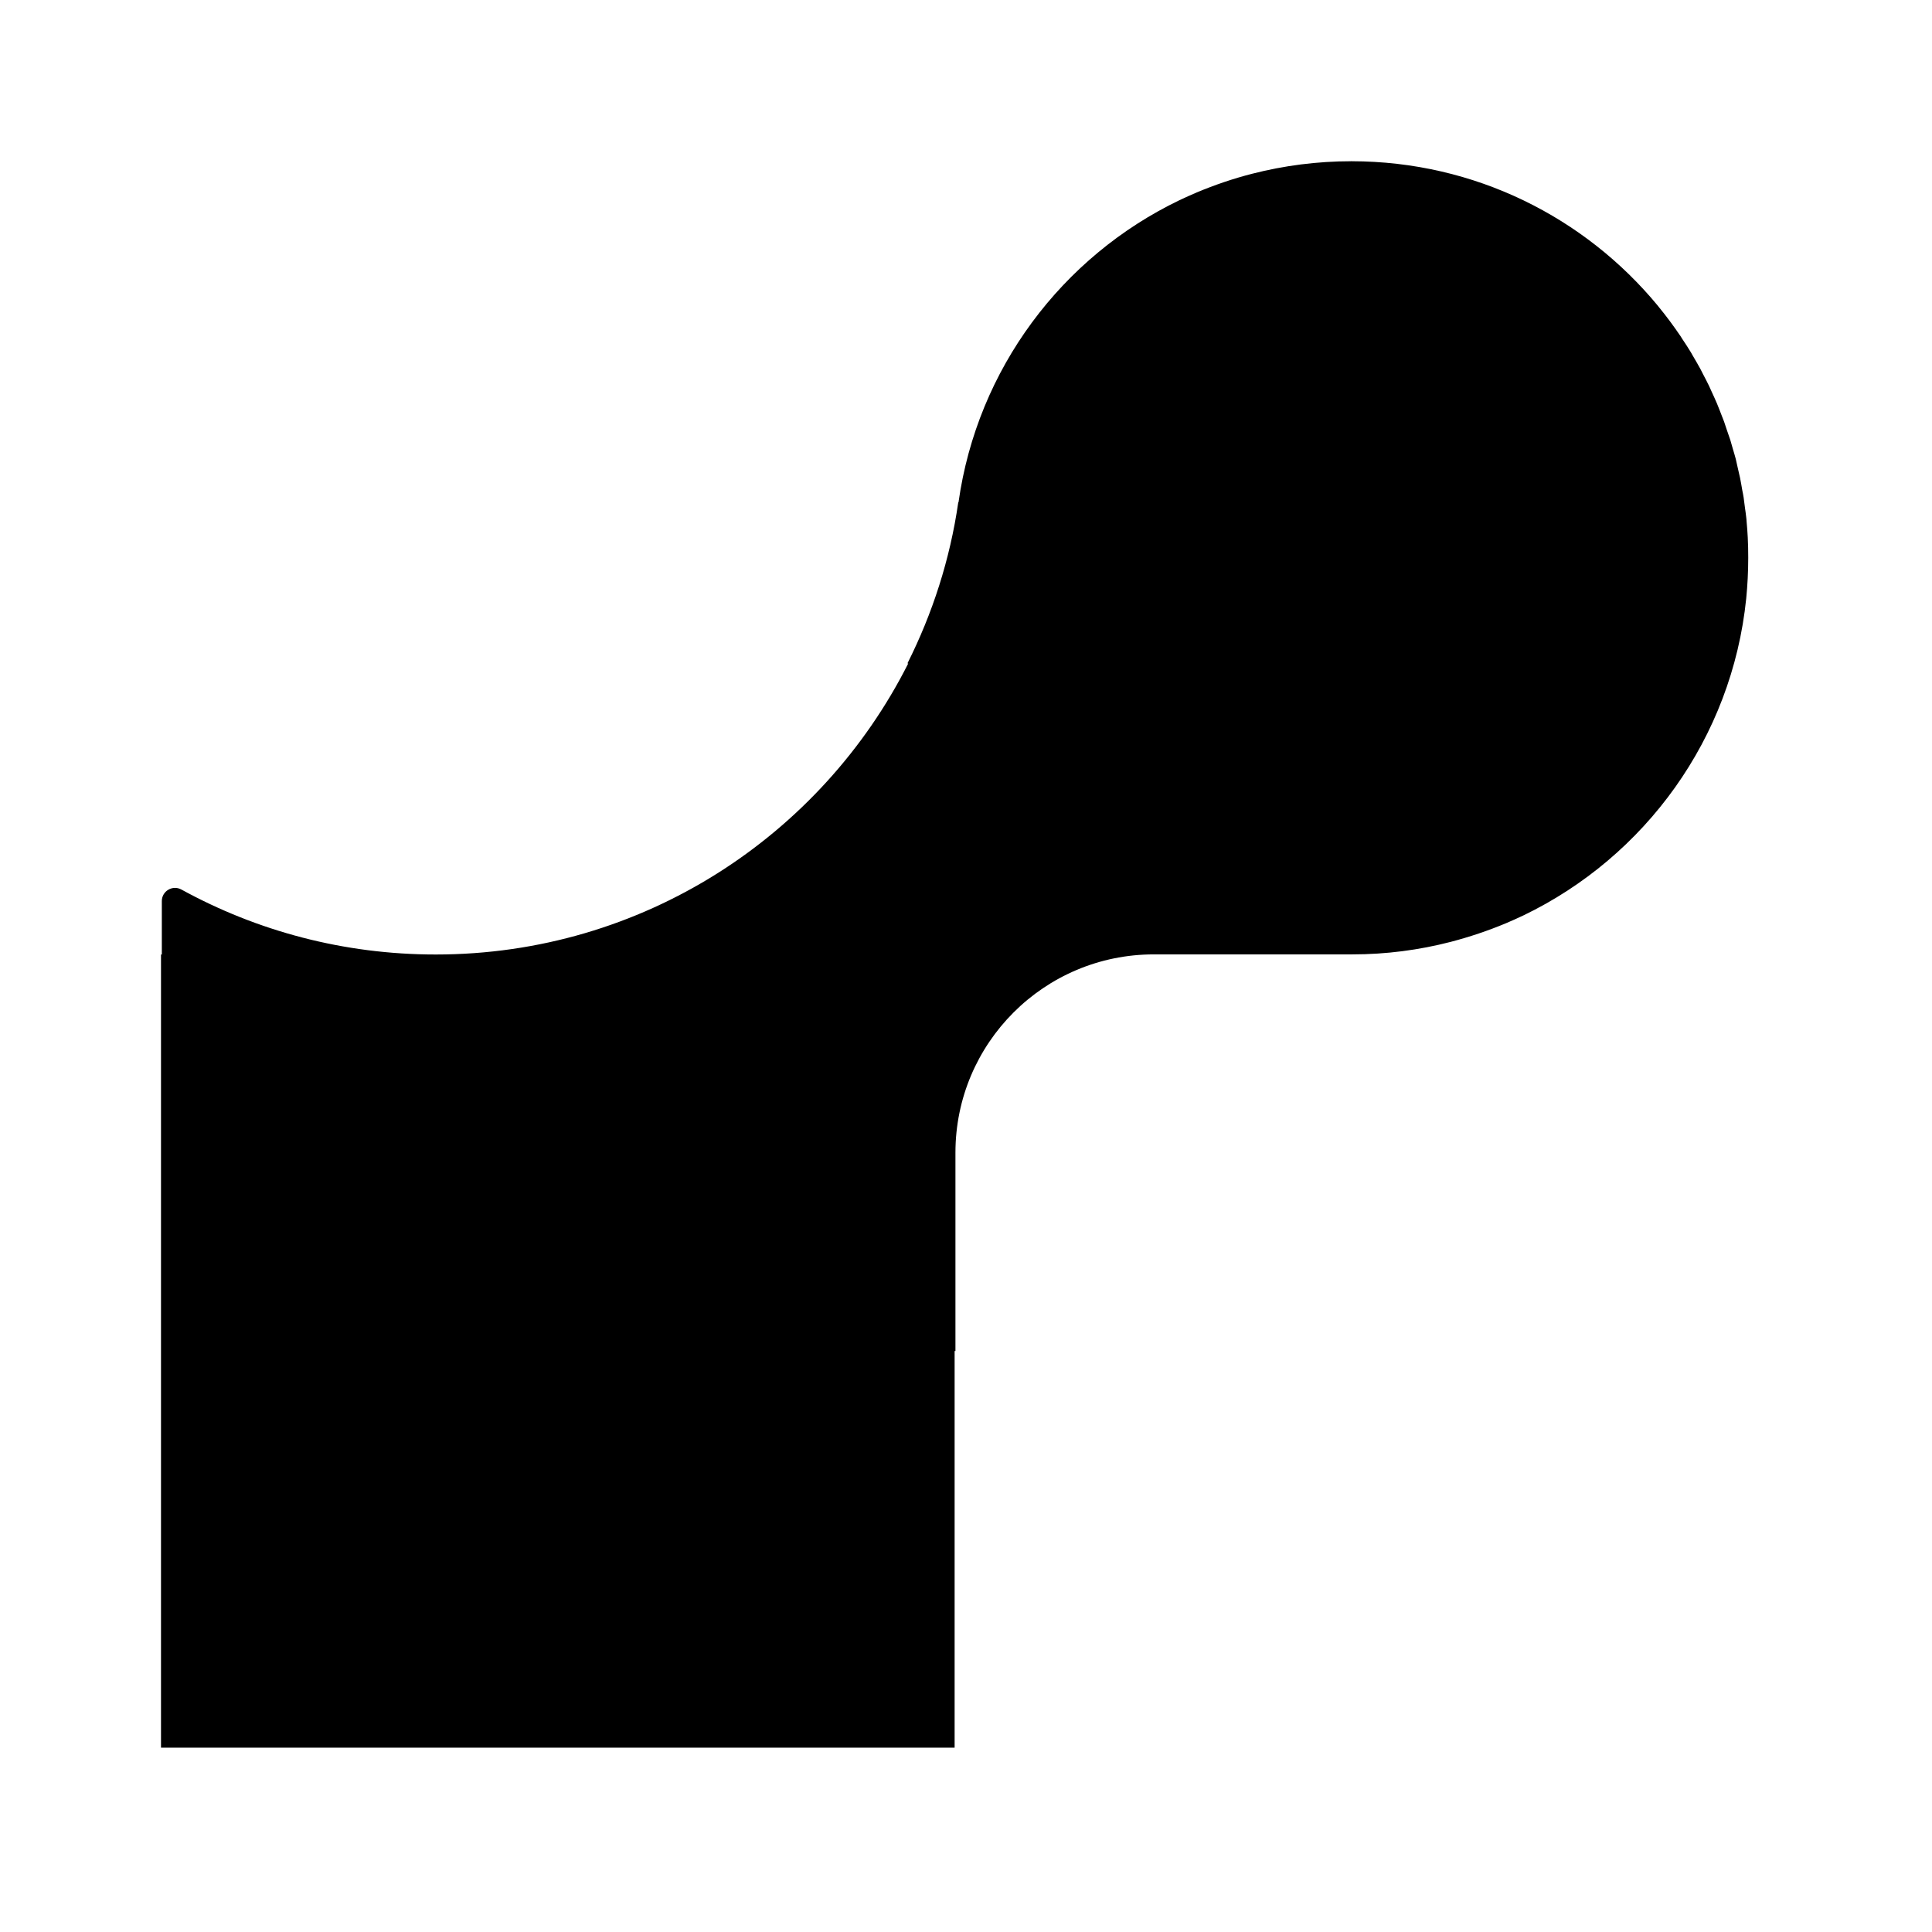
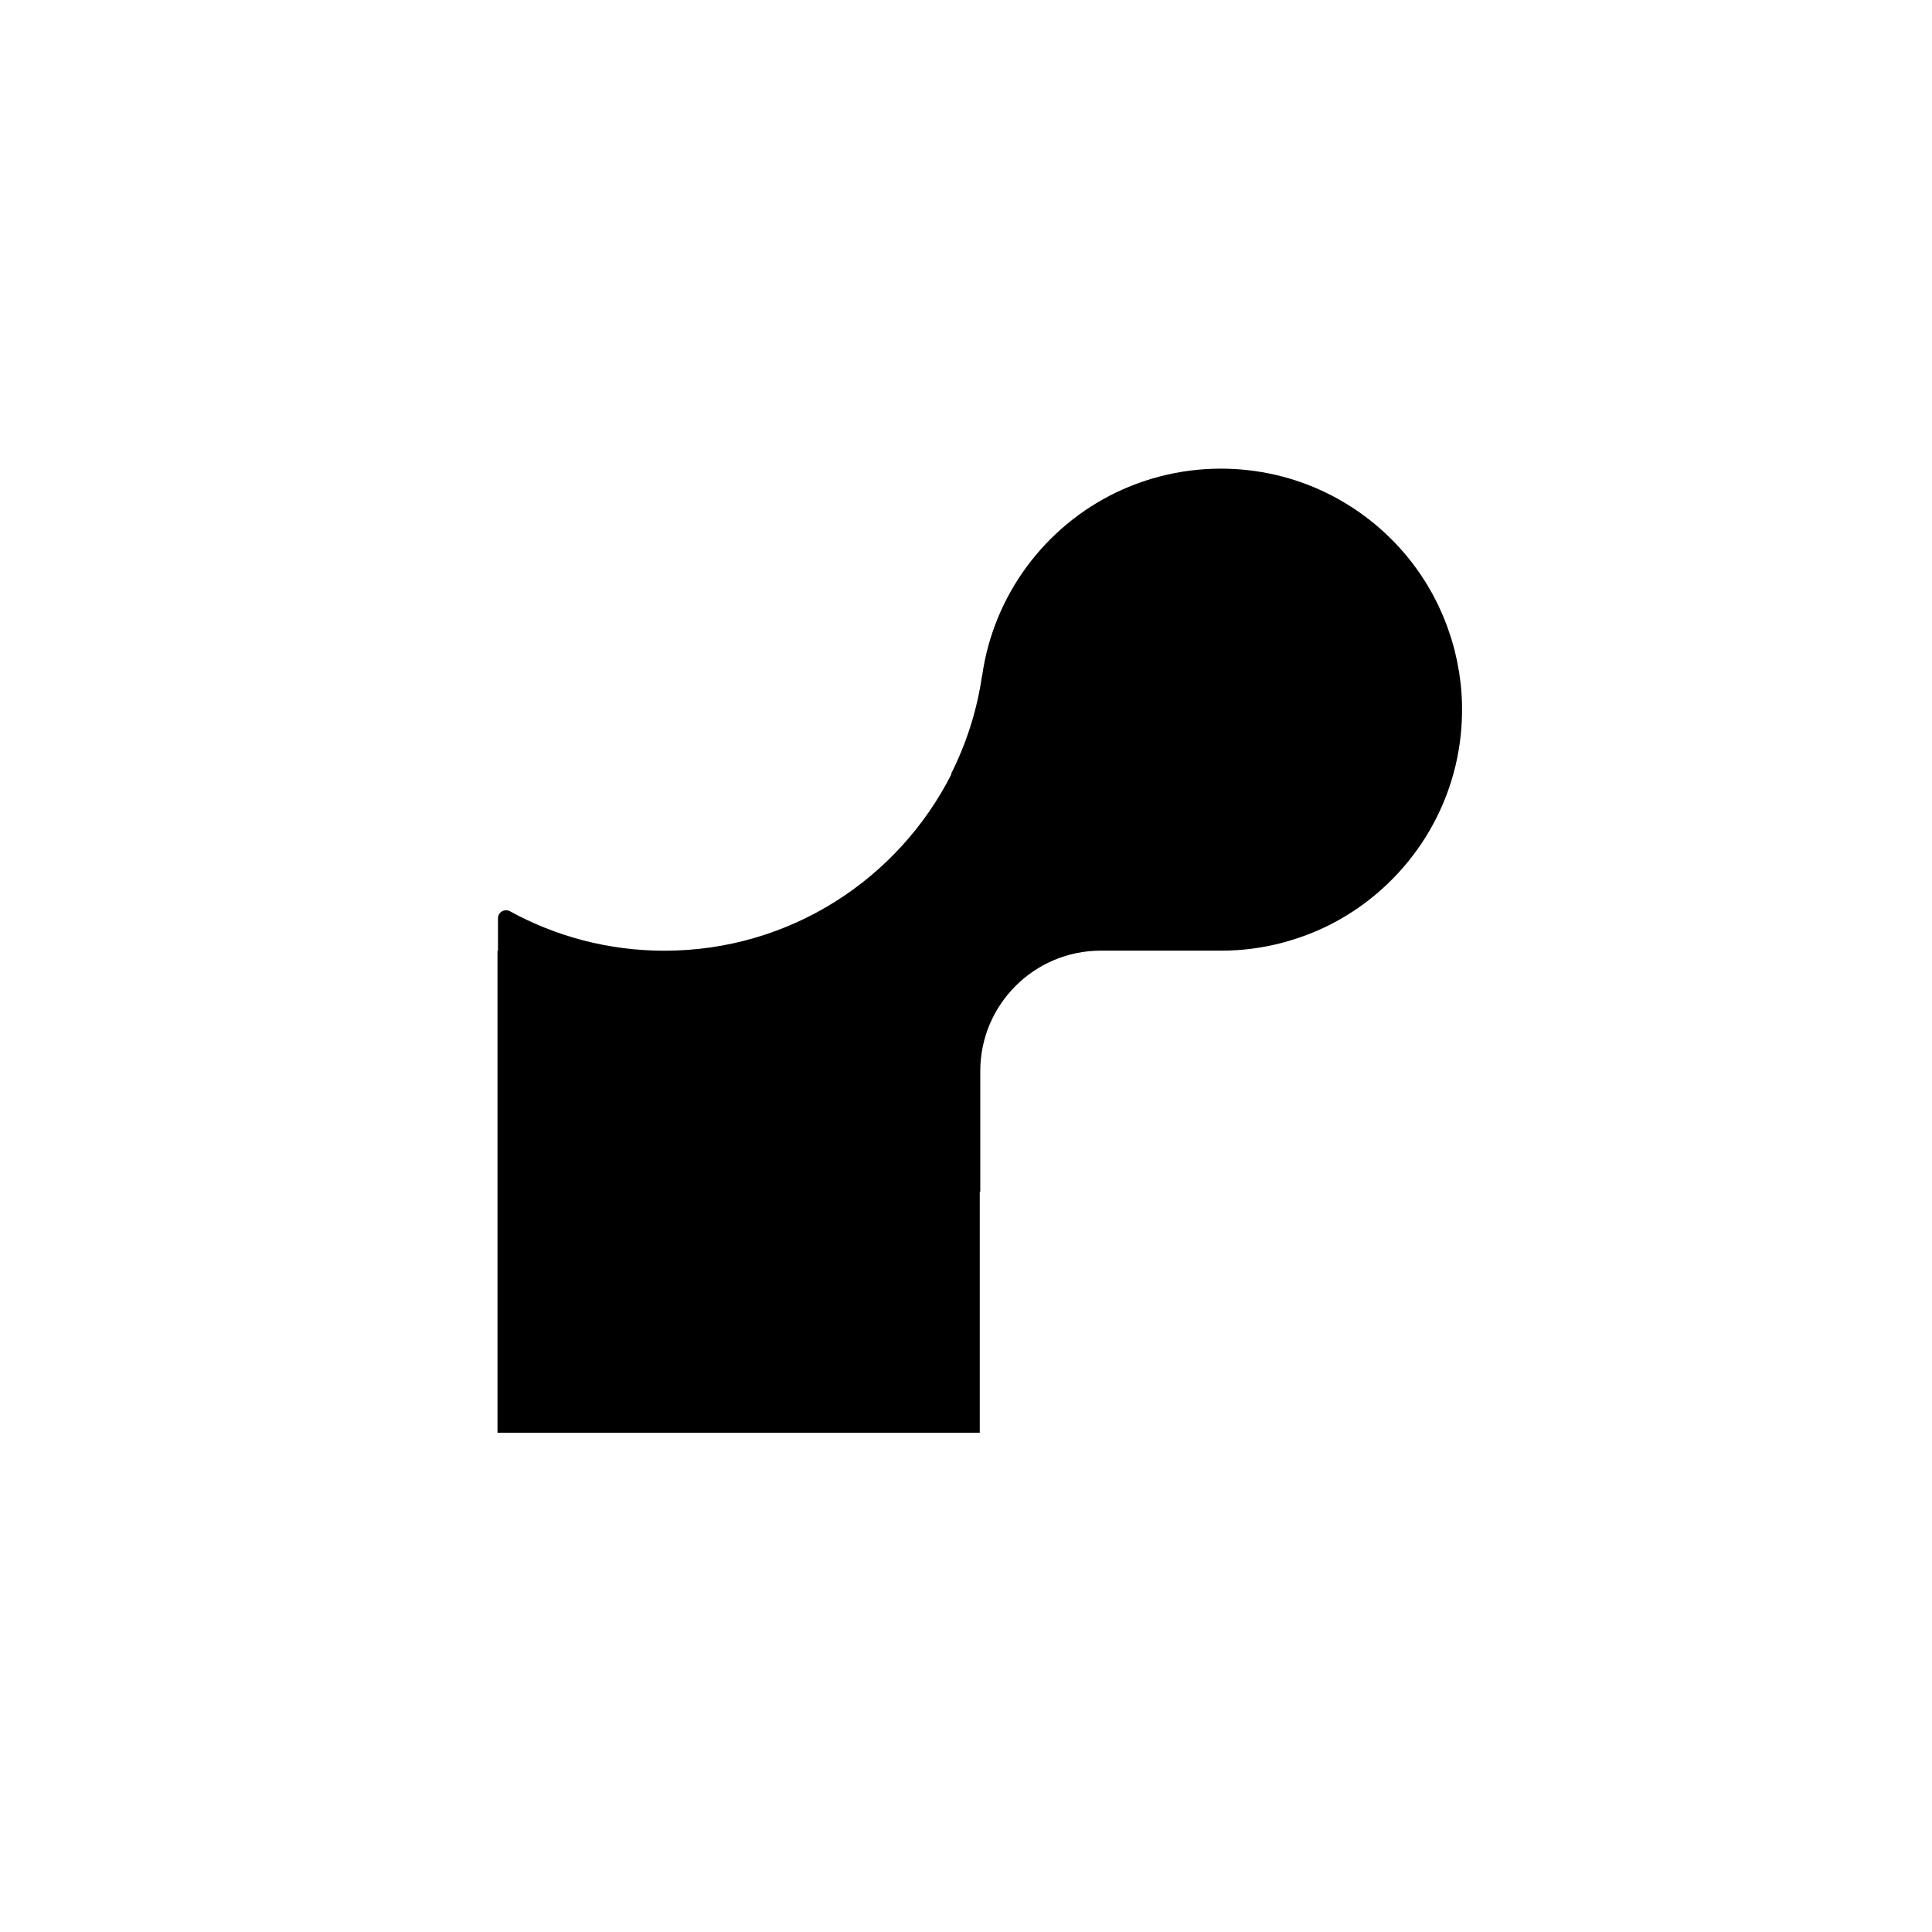
- <svg xmlns="http://www.w3.org/2000/svg" width="64" height="64" viewBox="360 360 480 480" fill="none">
-   <path d="M794.226 493.534C794.168 492.186 794.05 490.868 793.933 489.52C793.904 489.198 793.904 488.847 793.845 488.524C793.757 487.704 793.64 486.913 793.523 486.093C793.406 485.243 793.318 484.423 793.201 483.603C793.113 483.017 792.995 482.431 792.878 481.875C792.702 480.85 792.526 479.795 792.321 478.77C792.145 477.949 791.94 477.159 791.764 476.338C791.589 475.547 791.413 474.786 791.237 473.995C791.032 473.175 790.768 472.384 790.534 471.564C790.328 470.802 790.123 470.07 789.889 469.308C789.625 468.488 789.332 467.668 789.039 466.847C788.805 466.144 788.57 465.441 788.336 464.738C787.955 463.713 787.544 462.717 787.163 461.721C786.958 461.223 786.782 460.754 786.577 460.256C786.108 459.172 785.64 458.118 785.141 457.063C784.965 456.683 784.79 456.272 784.614 455.892C784.145 454.896 783.617 453.929 783.119 452.962C782.885 452.523 782.68 452.083 782.445 451.644C781.859 450.56 781.214 449.476 780.599 448.422C780.423 448.129 780.276 447.836 780.101 447.543C779.427 446.43 778.723 445.346 777.991 444.262C777.844 444.028 777.698 443.793 777.551 443.559C776.672 442.27 775.763 440.981 774.826 439.722C773.946 438.55 773.038 437.378 772.1 436.236C772.041 436.148 771.983 436.06 771.895 435.972C753.784 414.031 726.441 400.088 695.816 400.059V400L695.728 400.059H695.758C687.259 400.059 678.994 401.142 671.111 403.164C666.393 404.365 661.792 405.947 657.367 407.792C655.901 408.407 654.436 409.081 653 409.755C623.899 423.757 602.799 451.644 598.139 484.804H598.08C596.029 499.011 591.662 512.457 585.449 524.819H585.654C564.026 567.704 519.598 597.144 468.254 597.144C445.337 597.144 423.826 591.285 405.07 581.003C402.872 579.802 400.205 581.384 400.205 583.874V597.144H400V794.2H597.172V695.657H597.377V646.386C597.377 619.172 619.444 597.115 646.67 597.115H695.963C704.403 597.115 712.579 596.031 720.404 594.01C725.122 592.779 729.723 591.227 734.149 589.381C735.614 588.766 737.079 588.092 738.515 587.419C768.671 572.889 790.299 543.449 793.845 508.678C794.168 505.368 794.343 501.999 794.343 498.601C794.343 496.902 794.314 495.203 794.226 493.534Z" fill="black" />
-   <path d="M1133.3 467.052C1201.02 467.052 1245.07 505.251 1245.07 566.679C1245.07 611.644 1219.19 645.009 1178.55 659.275L1258.14 795.167H1199.12L1124.86 666.276H1042.86V795.167H992.072V467.052H1133.36H1133.3ZM1042.83 512.75V621.077H1130.9C1171.31 621.077 1192.09 598.579 1192.09 566.679C1192.09 534.778 1171.28 512.75 1130.9 512.75H1042.83Z" fill="black" />
-   <path d="M1387.47 558.213C1455.2 558.213 1499.24 608.51 1499.24 670.641C1499.24 677.906 1498.75 685.405 1497.31 692.874H1317.08C1319.25 727.704 1349.02 755.005 1389.17 755.005C1418.21 755.005 1441.42 742.673 1458.83 715.342L1494.14 740.974C1472.6 779.67 1430.29 799.971 1389.17 799.971C1319.01 799.971 1267.49 748.239 1267.49 679.312C1267.49 610.384 1317.08 558.184 1387.47 558.184M1450.6 657.078C1447.69 624.445 1420.35 601.45 1386.97 601.45C1351.42 601.45 1324.32 624.416 1318.28 657.078H1450.6Z" fill="black" />
-   <path d="M1543.7 795.167V563.047H1591.85V592.311C1599.59 580.476 1621.6 558.213 1663.21 558.213C1727.07 558.213 1760.71 597.876 1760.71 654.207V795.167H1712.83V664.343C1712.83 625.91 1691.79 603.647 1655.74 603.647C1619.69 603.647 1591.65 625.881 1591.65 664.343V795.167H1543.7Z" fill="black" />
-   <path d="M1916.77 558.213C1956.19 558.213 1982.33 572.713 1999.5 594.713V454.72H2047.39V795.167H1999.5V763.501C1982.33 785.5 1956.19 800 1916.77 800C1850.74 800 1800.16 749.235 1800.16 677.906C1800.16 606.576 1850.71 558.213 1916.77 558.213ZM1848.08 677.906C1848.08 720.703 1877.82 756.968 1922.57 756.968C1967.32 756.968 1999.27 720.703 1999.27 677.906C1999.27 635.108 1967.09 601.245 1922.57 601.245C1878.06 601.245 1848.08 635.108 1848.08 677.906Z" fill="black" />
-   <path d="M2207.98 558.213C2275.71 558.213 2319.76 608.51 2319.76 670.641C2319.76 677.906 2319.26 685.405 2317.82 692.874H2137.59C2139.76 727.704 2169.53 755.005 2209.68 755.005C2238.73 755.005 2261.94 742.673 2279.34 715.342L2314.66 740.974C2293.12 779.67 2250.8 799.971 2209.68 799.971C2139.52 799.971 2088 748.239 2088 679.312C2088 610.15 2137.59 558.184 2207.98 558.184M2271.11 657.078C2268.21 624.445 2240.87 601.45 2207.49 601.45C2171.94 601.45 2144.83 624.416 2138.79 657.078H2271.11Z" fill="black" />
-   <path d="M2366.03 795.167V563.047H2414.18V594.713C2427.25 569.315 2449.26 558.213 2474.67 558.213C2492.81 558.213 2506.61 564.013 2506.61 564.013L2501.54 608.012C2498.88 607.045 2488.47 602.68 2473.23 602.68C2447.59 602.68 2414.21 616.214 2414.21 668.707V795.167H2366.03Z" fill="black" />
+ <svg xmlns="http://www.w3.org/2000/svg" width="800" height="800" viewBox="0 0 800 800" fill="none">
+   <g clip-path="url(#clip0_682_25)">
+     <path d="M605.28 288.733C605.221 287.368 605.102 286.033 604.984 284.668C604.954 284.342 604.954 283.986 604.894 283.659C604.805 282.829 604.687 282.027 604.568 281.197C604.449 280.336 604.36 279.506 604.241 278.675C604.152 278.082 604.034 277.488 603.915 276.924C603.737 275.886 603.559 274.818 603.351 273.78C603.173 272.949 602.965 272.148 602.787 271.317C602.609 270.516 602.431 269.745 602.253 268.944C602.045 268.113 601.778 267.312 601.54 266.481C601.333 265.71 601.125 264.968 600.887 264.197C600.62 263.366 600.323 262.535 600.027 261.704C599.789 260.992 599.552 260.28 599.314 259.568C598.928 258.53 598.513 257.521 598.127 256.512C597.919 256.008 597.741 255.533 597.533 255.029C597.058 253.931 596.584 252.863 596.079 251.795C595.901 251.409 595.723 250.994 595.545 250.608C595.07 249.599 594.535 248.62 594.031 247.641C593.793 247.196 593.586 246.751 593.348 246.306C592.755 245.208 592.102 244.111 591.478 243.043C591.3 242.746 591.152 242.449 590.974 242.153C590.291 241.025 589.579 239.927 588.837 238.83C588.688 238.592 588.54 238.355 588.391 238.118C587.501 236.812 586.581 235.507 585.631 234.231C584.741 233.044 583.82 231.857 582.871 230.7C582.811 230.611 582.752 230.522 582.663 230.433C564.319 208.211 536.626 194.089 505.609 194.059V194L505.52 194.059H505.549C496.942 194.059 488.571 195.157 480.587 197.204C475.808 198.421 471.148 200.023 466.666 201.892C465.182 202.515 463.698 203.197 462.243 203.88C432.769 218.061 411.398 246.306 406.679 279.891H406.62C404.542 294.281 400.119 307.899 393.827 320.419H394.035C372.129 363.854 327.132 393.671 275.129 393.671C251.918 393.671 230.131 387.738 211.135 377.324C208.909 376.107 206.208 377.71 206.208 380.231V393.671H206V593.254H405.7V493.448H405.907V443.545C405.907 415.982 428.258 393.642 455.832 393.642H505.757C514.305 393.642 522.587 392.544 530.512 390.497C535.291 389.251 539.951 387.678 544.433 385.809C545.917 385.186 547.401 384.504 548.855 383.821C579.398 369.106 601.303 339.288 604.894 304.071C605.221 300.719 605.399 297.307 605.399 293.865C605.399 292.145 605.369 290.424 605.28 288.733Z" fill="black" />
+   </g>
+   <defs>
+     <clipPath id="clip0_682_25">
+       <rect width="400" height="400" fill="black" transform="translate(206 194)" />
+     </clipPath>
+   </defs>
</svg>
